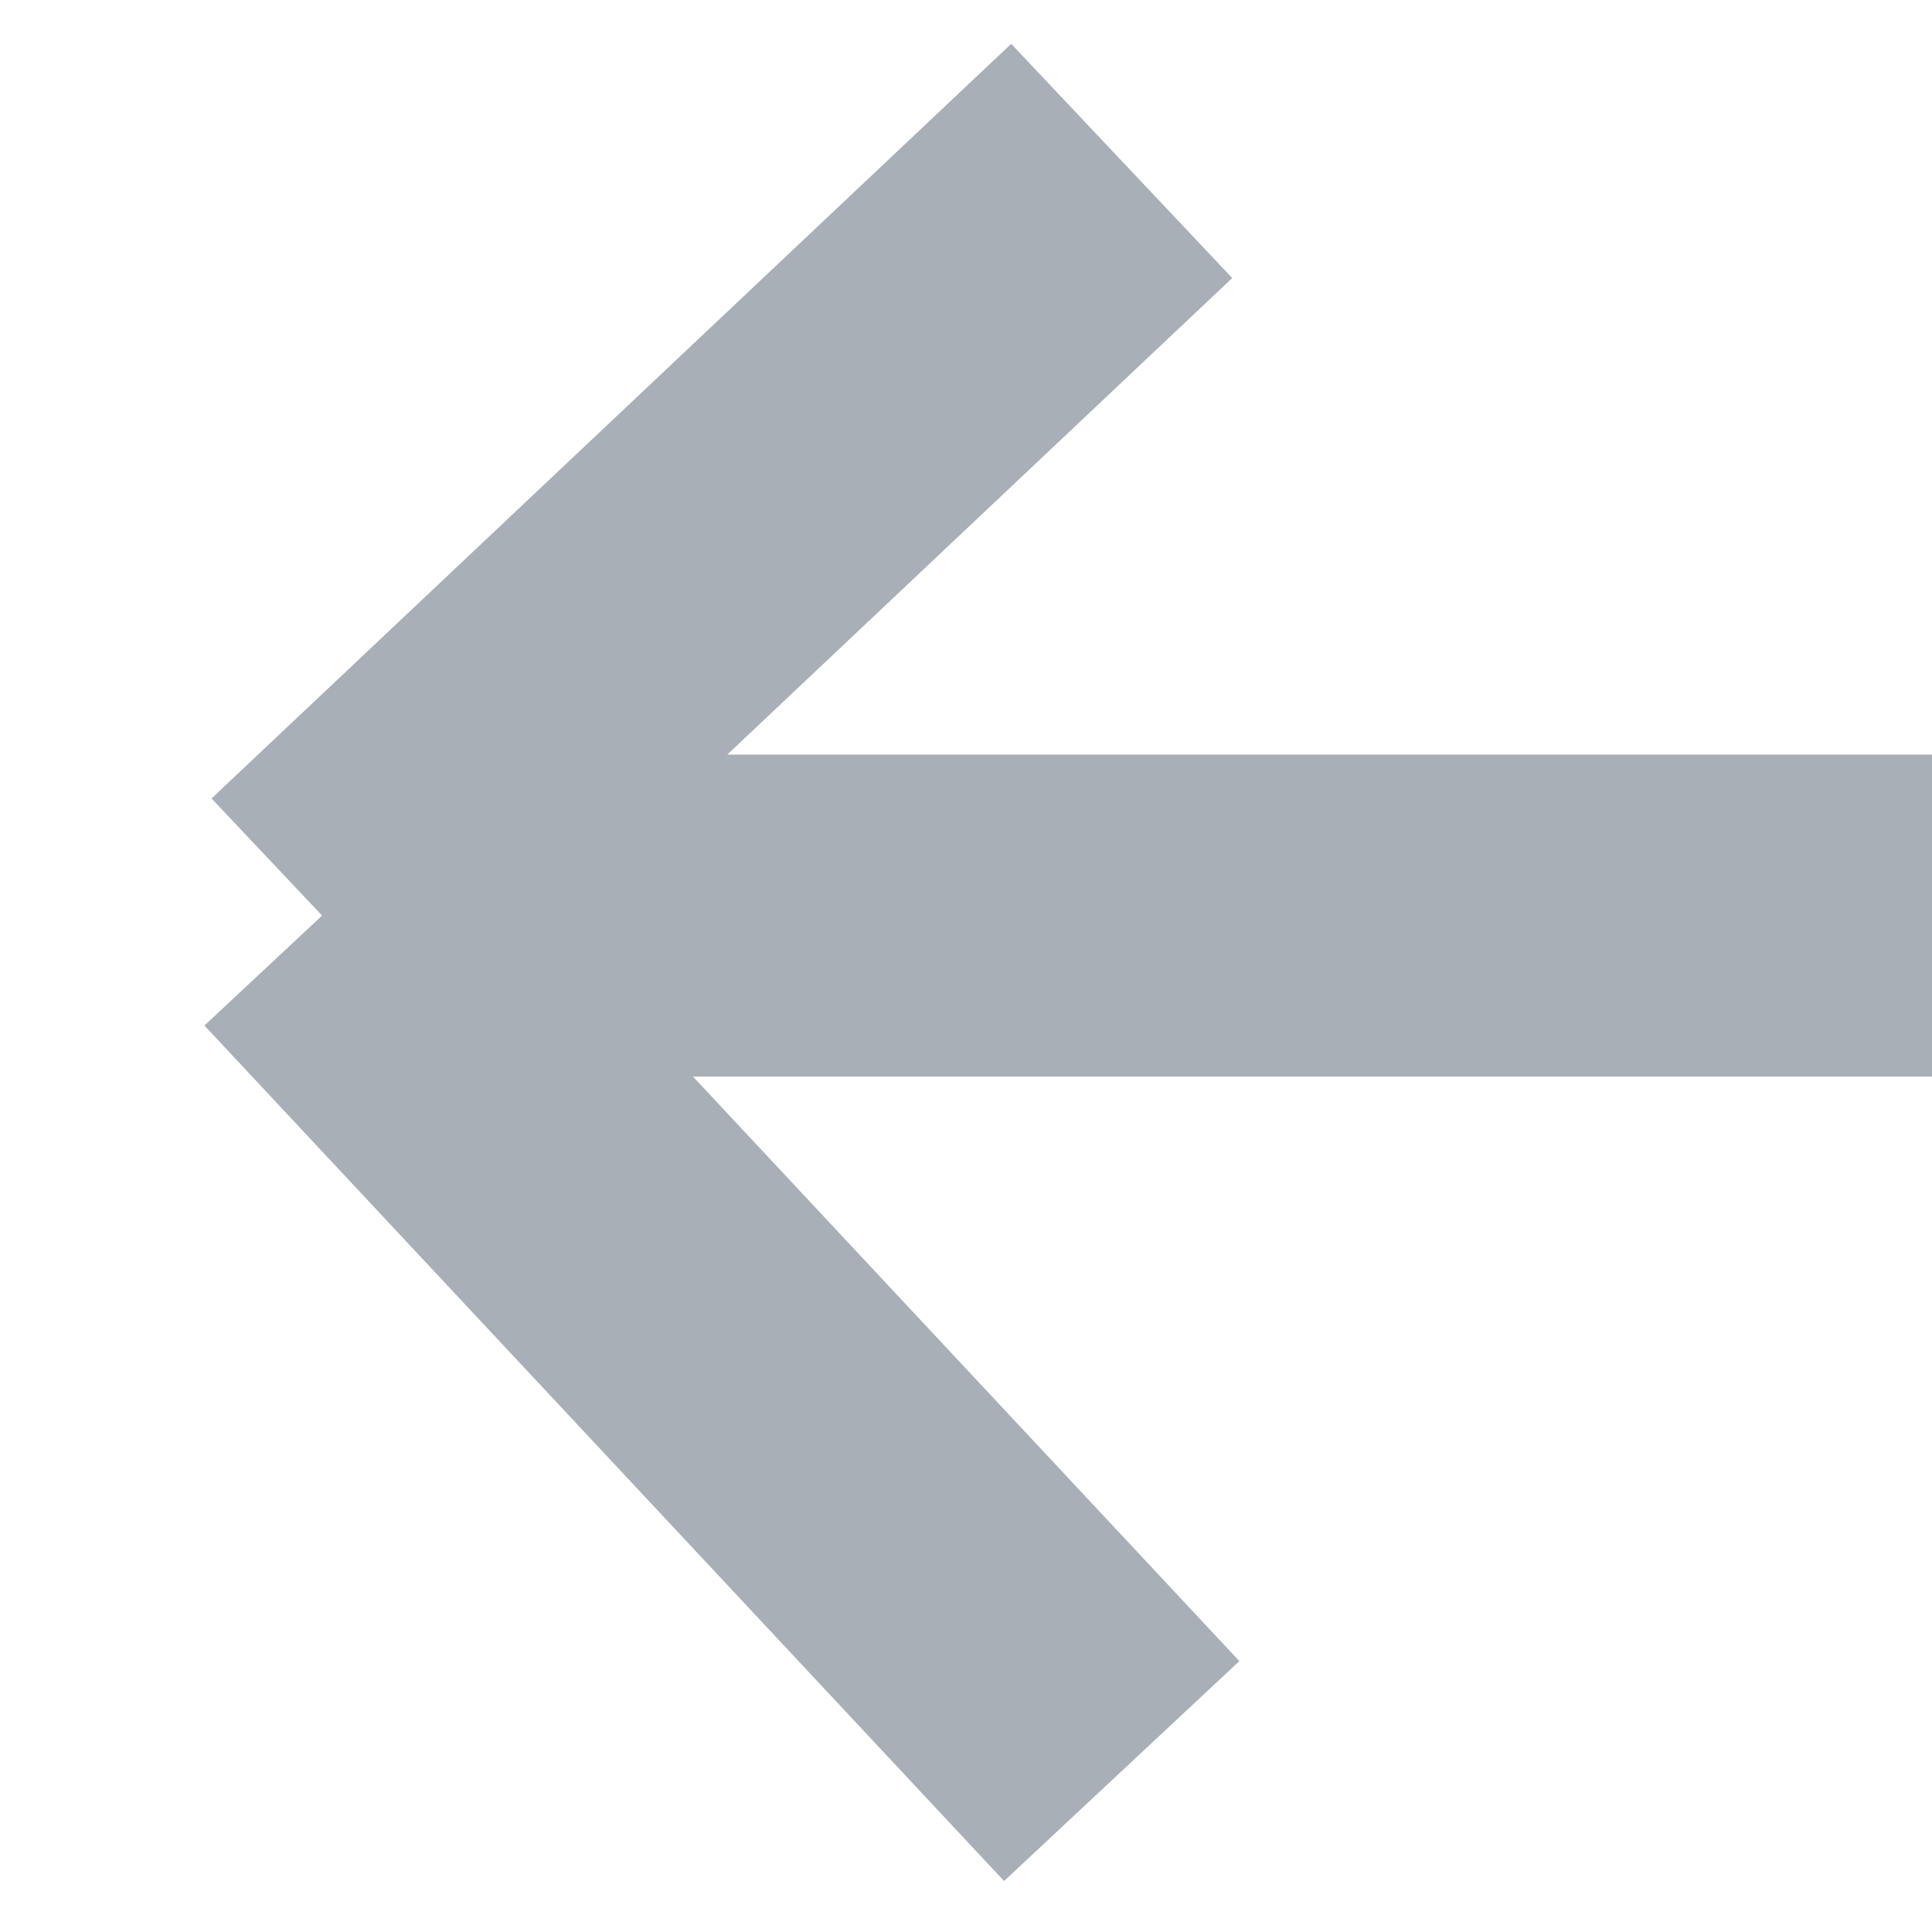
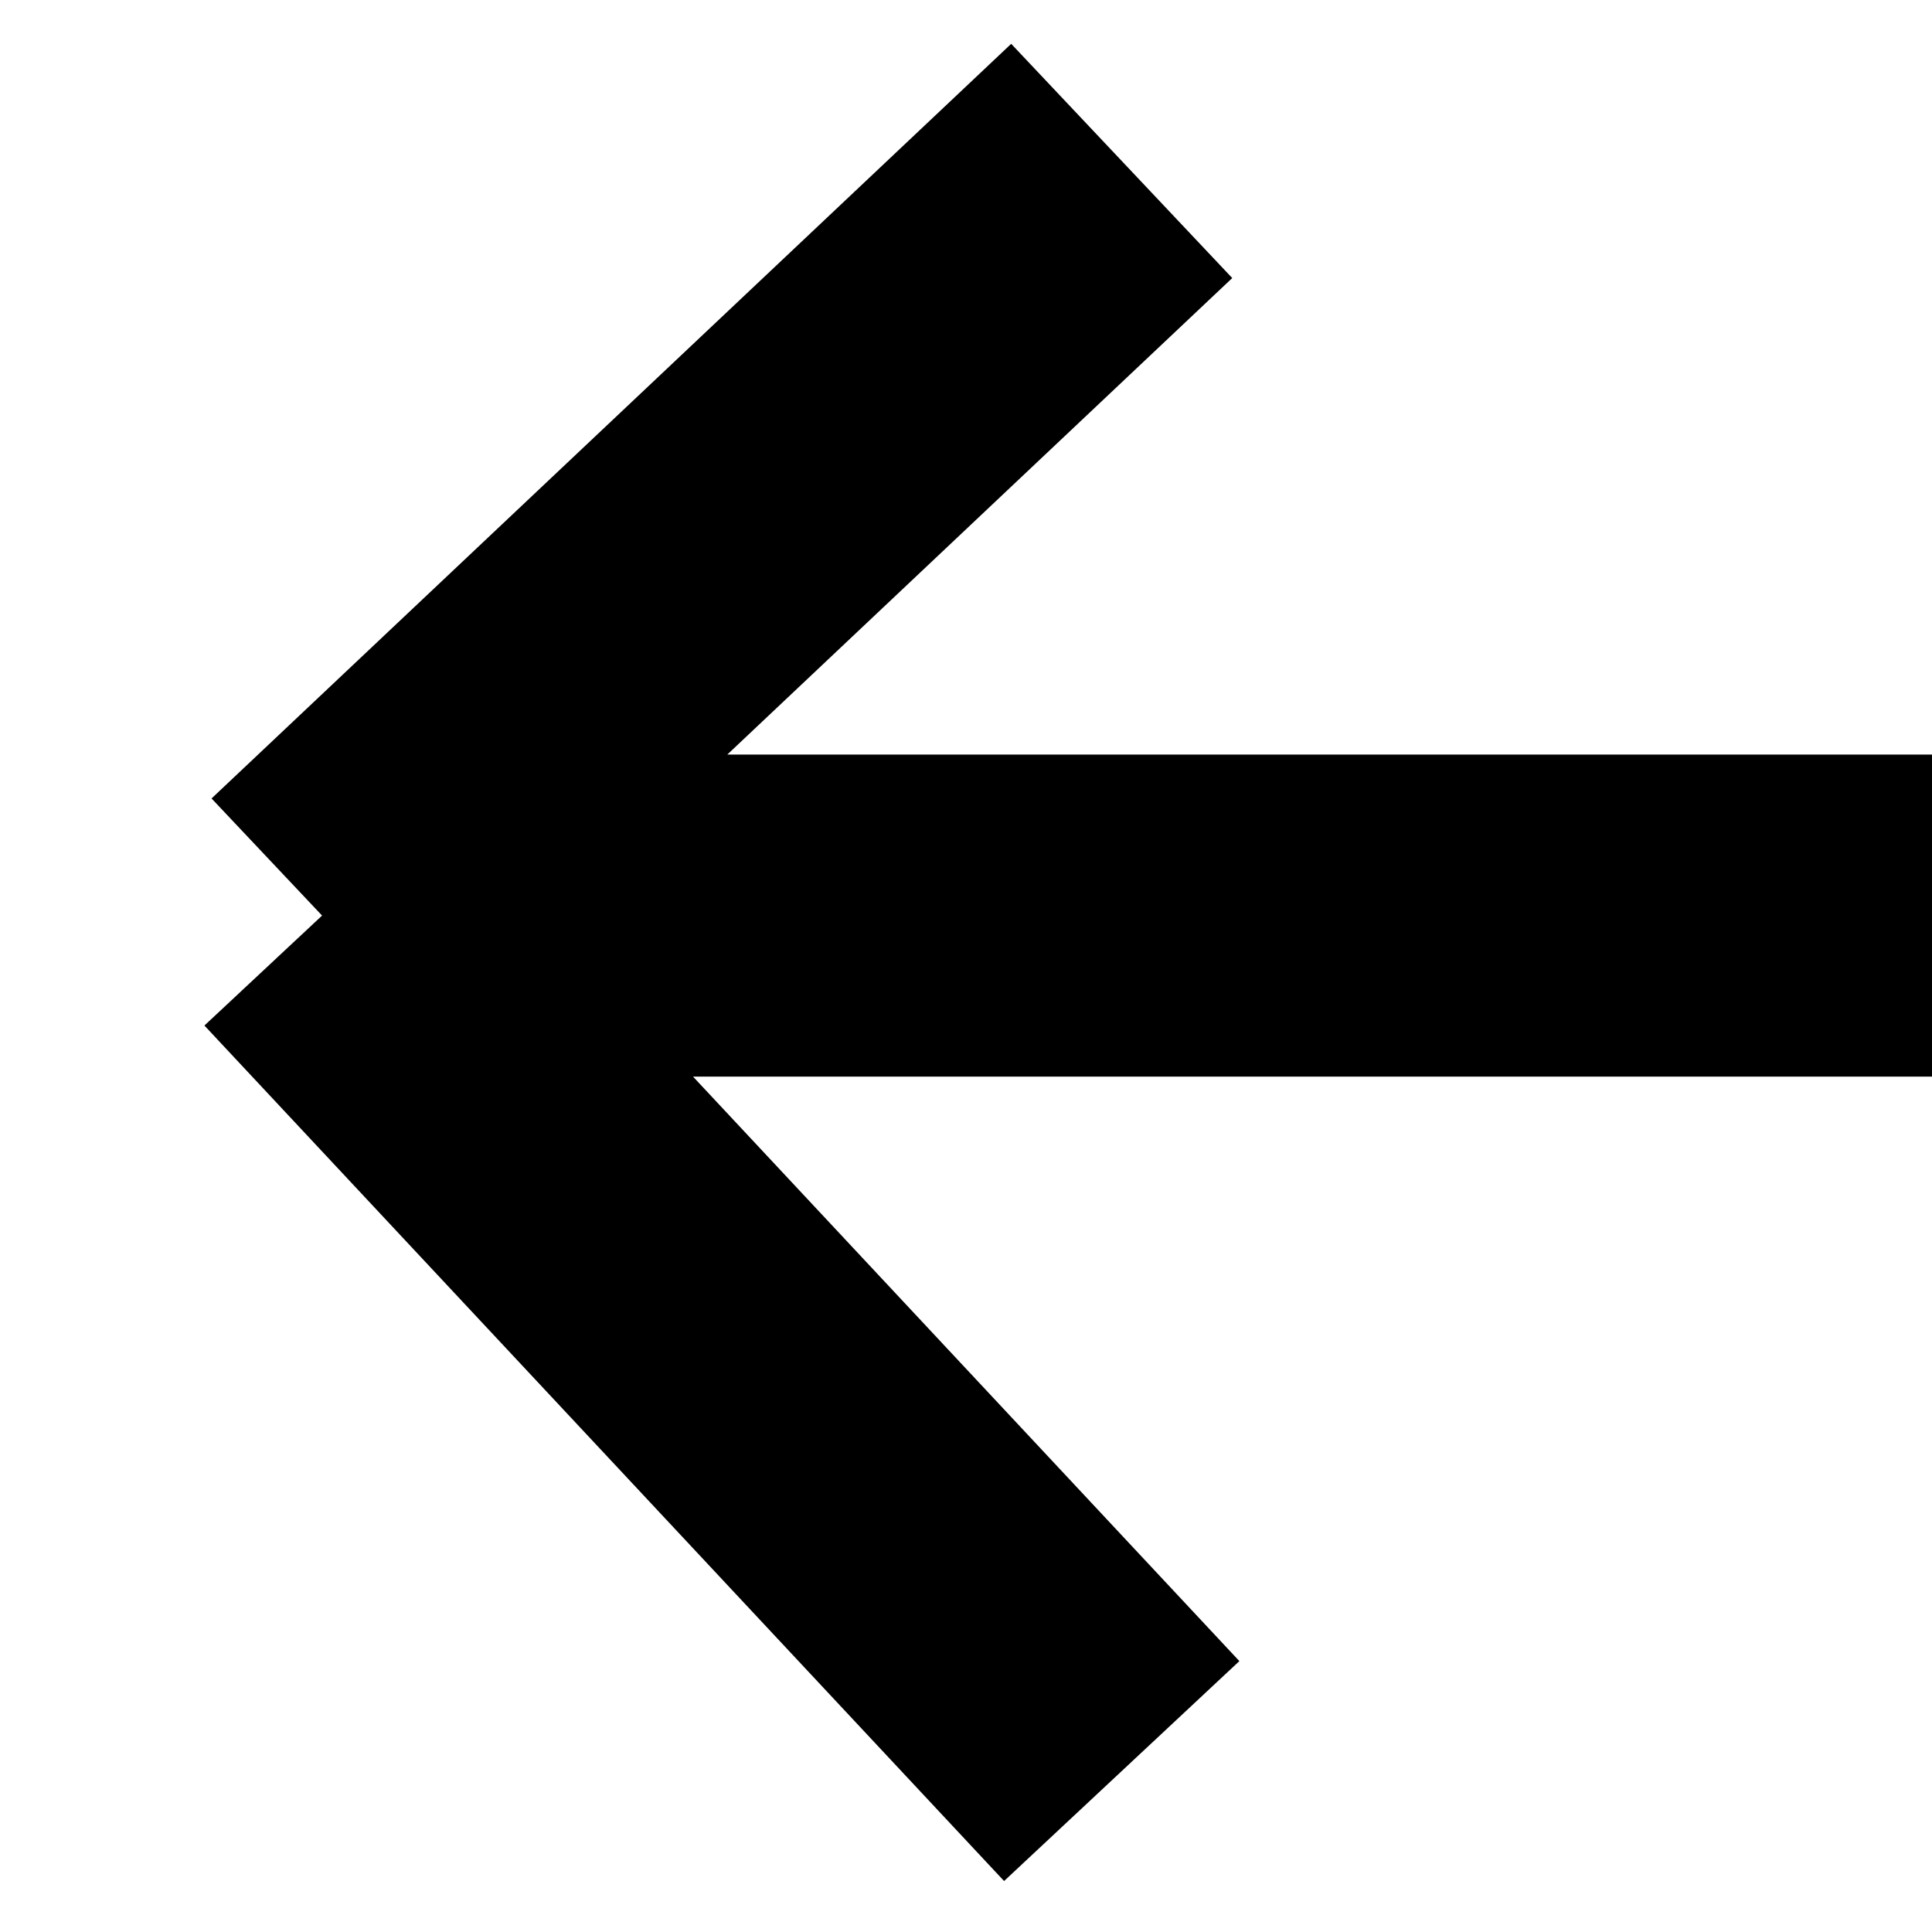
<svg xmlns="http://www.w3.org/2000/svg" width="10" height="10" viewBox="0 0 10 10" fill="currentColor">
  <g clip-path="url(#clip0_2369_2080)">
-     <path d="M10 4.739H1.667M1.667 4.739L5.806 9.167M1.667 4.739L5.806 0.833" stroke="#A9AFB7" stroke-width="1.667" />
+     <path d="M10 4.739H1.667M1.667 4.739L5.806 9.167M1.667 4.739L5.806 0.833" stroke="currentColor" stroke-width="1.667" />
  </g>
</svg>
